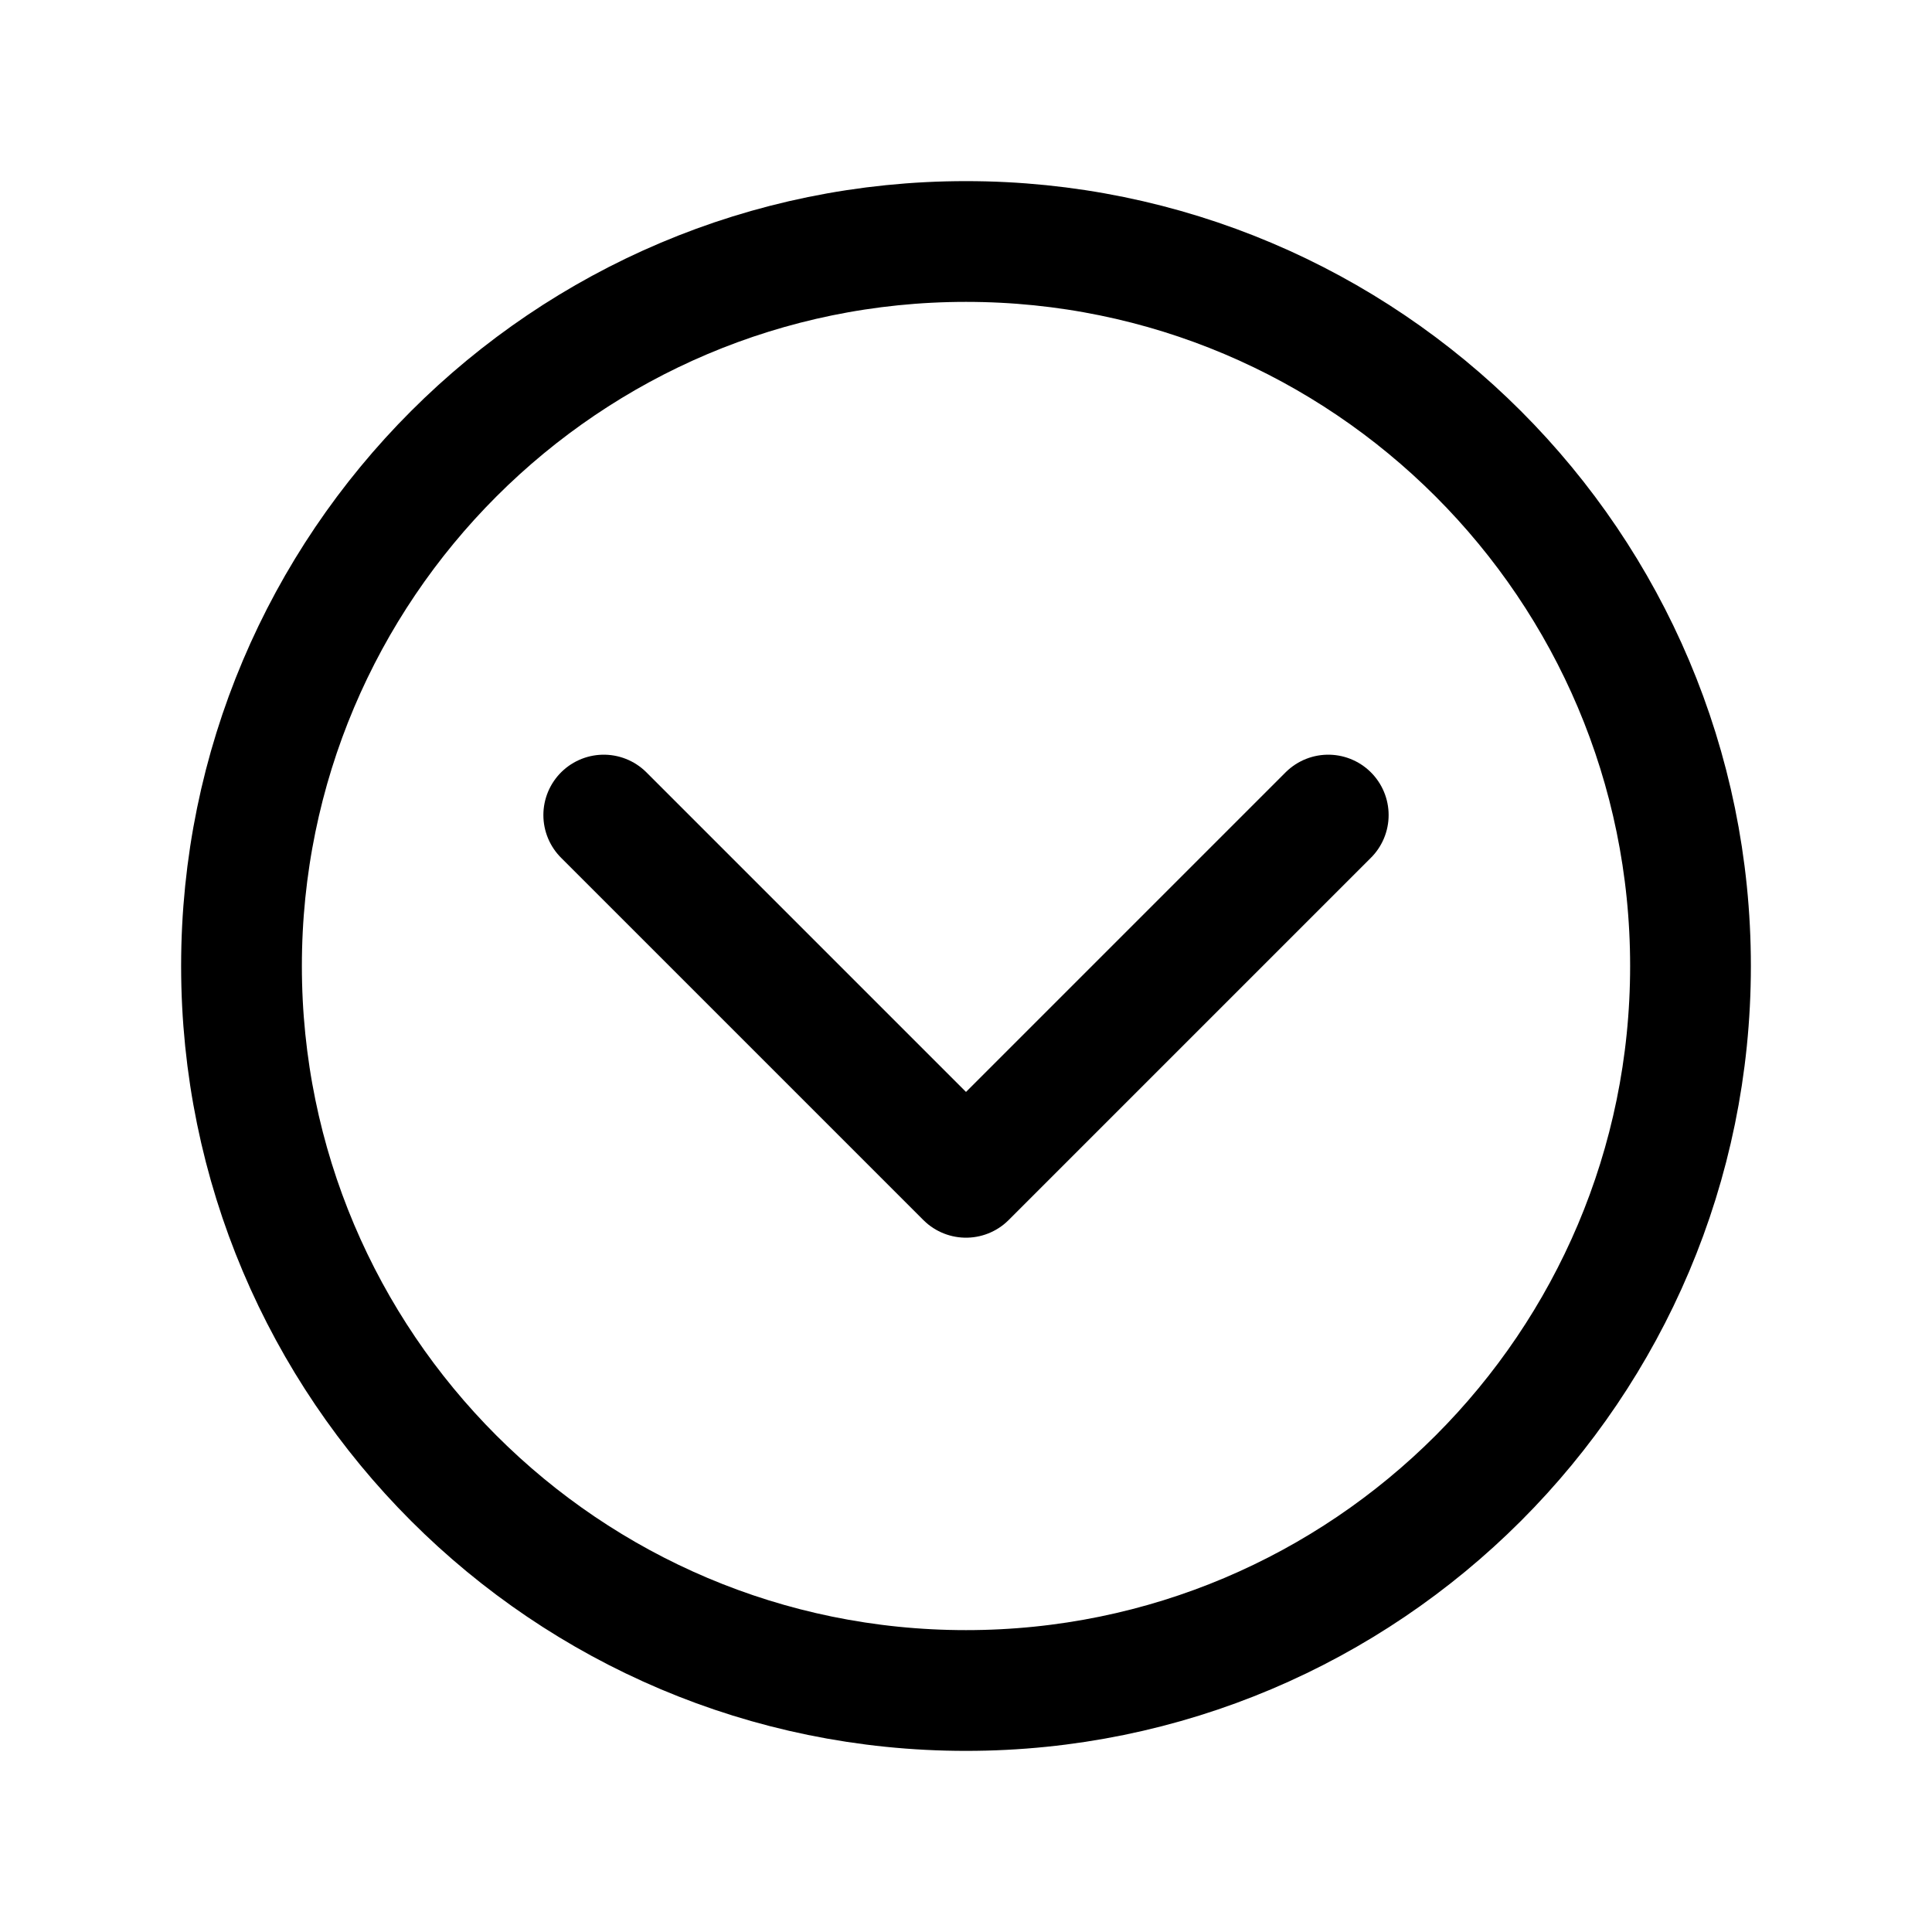
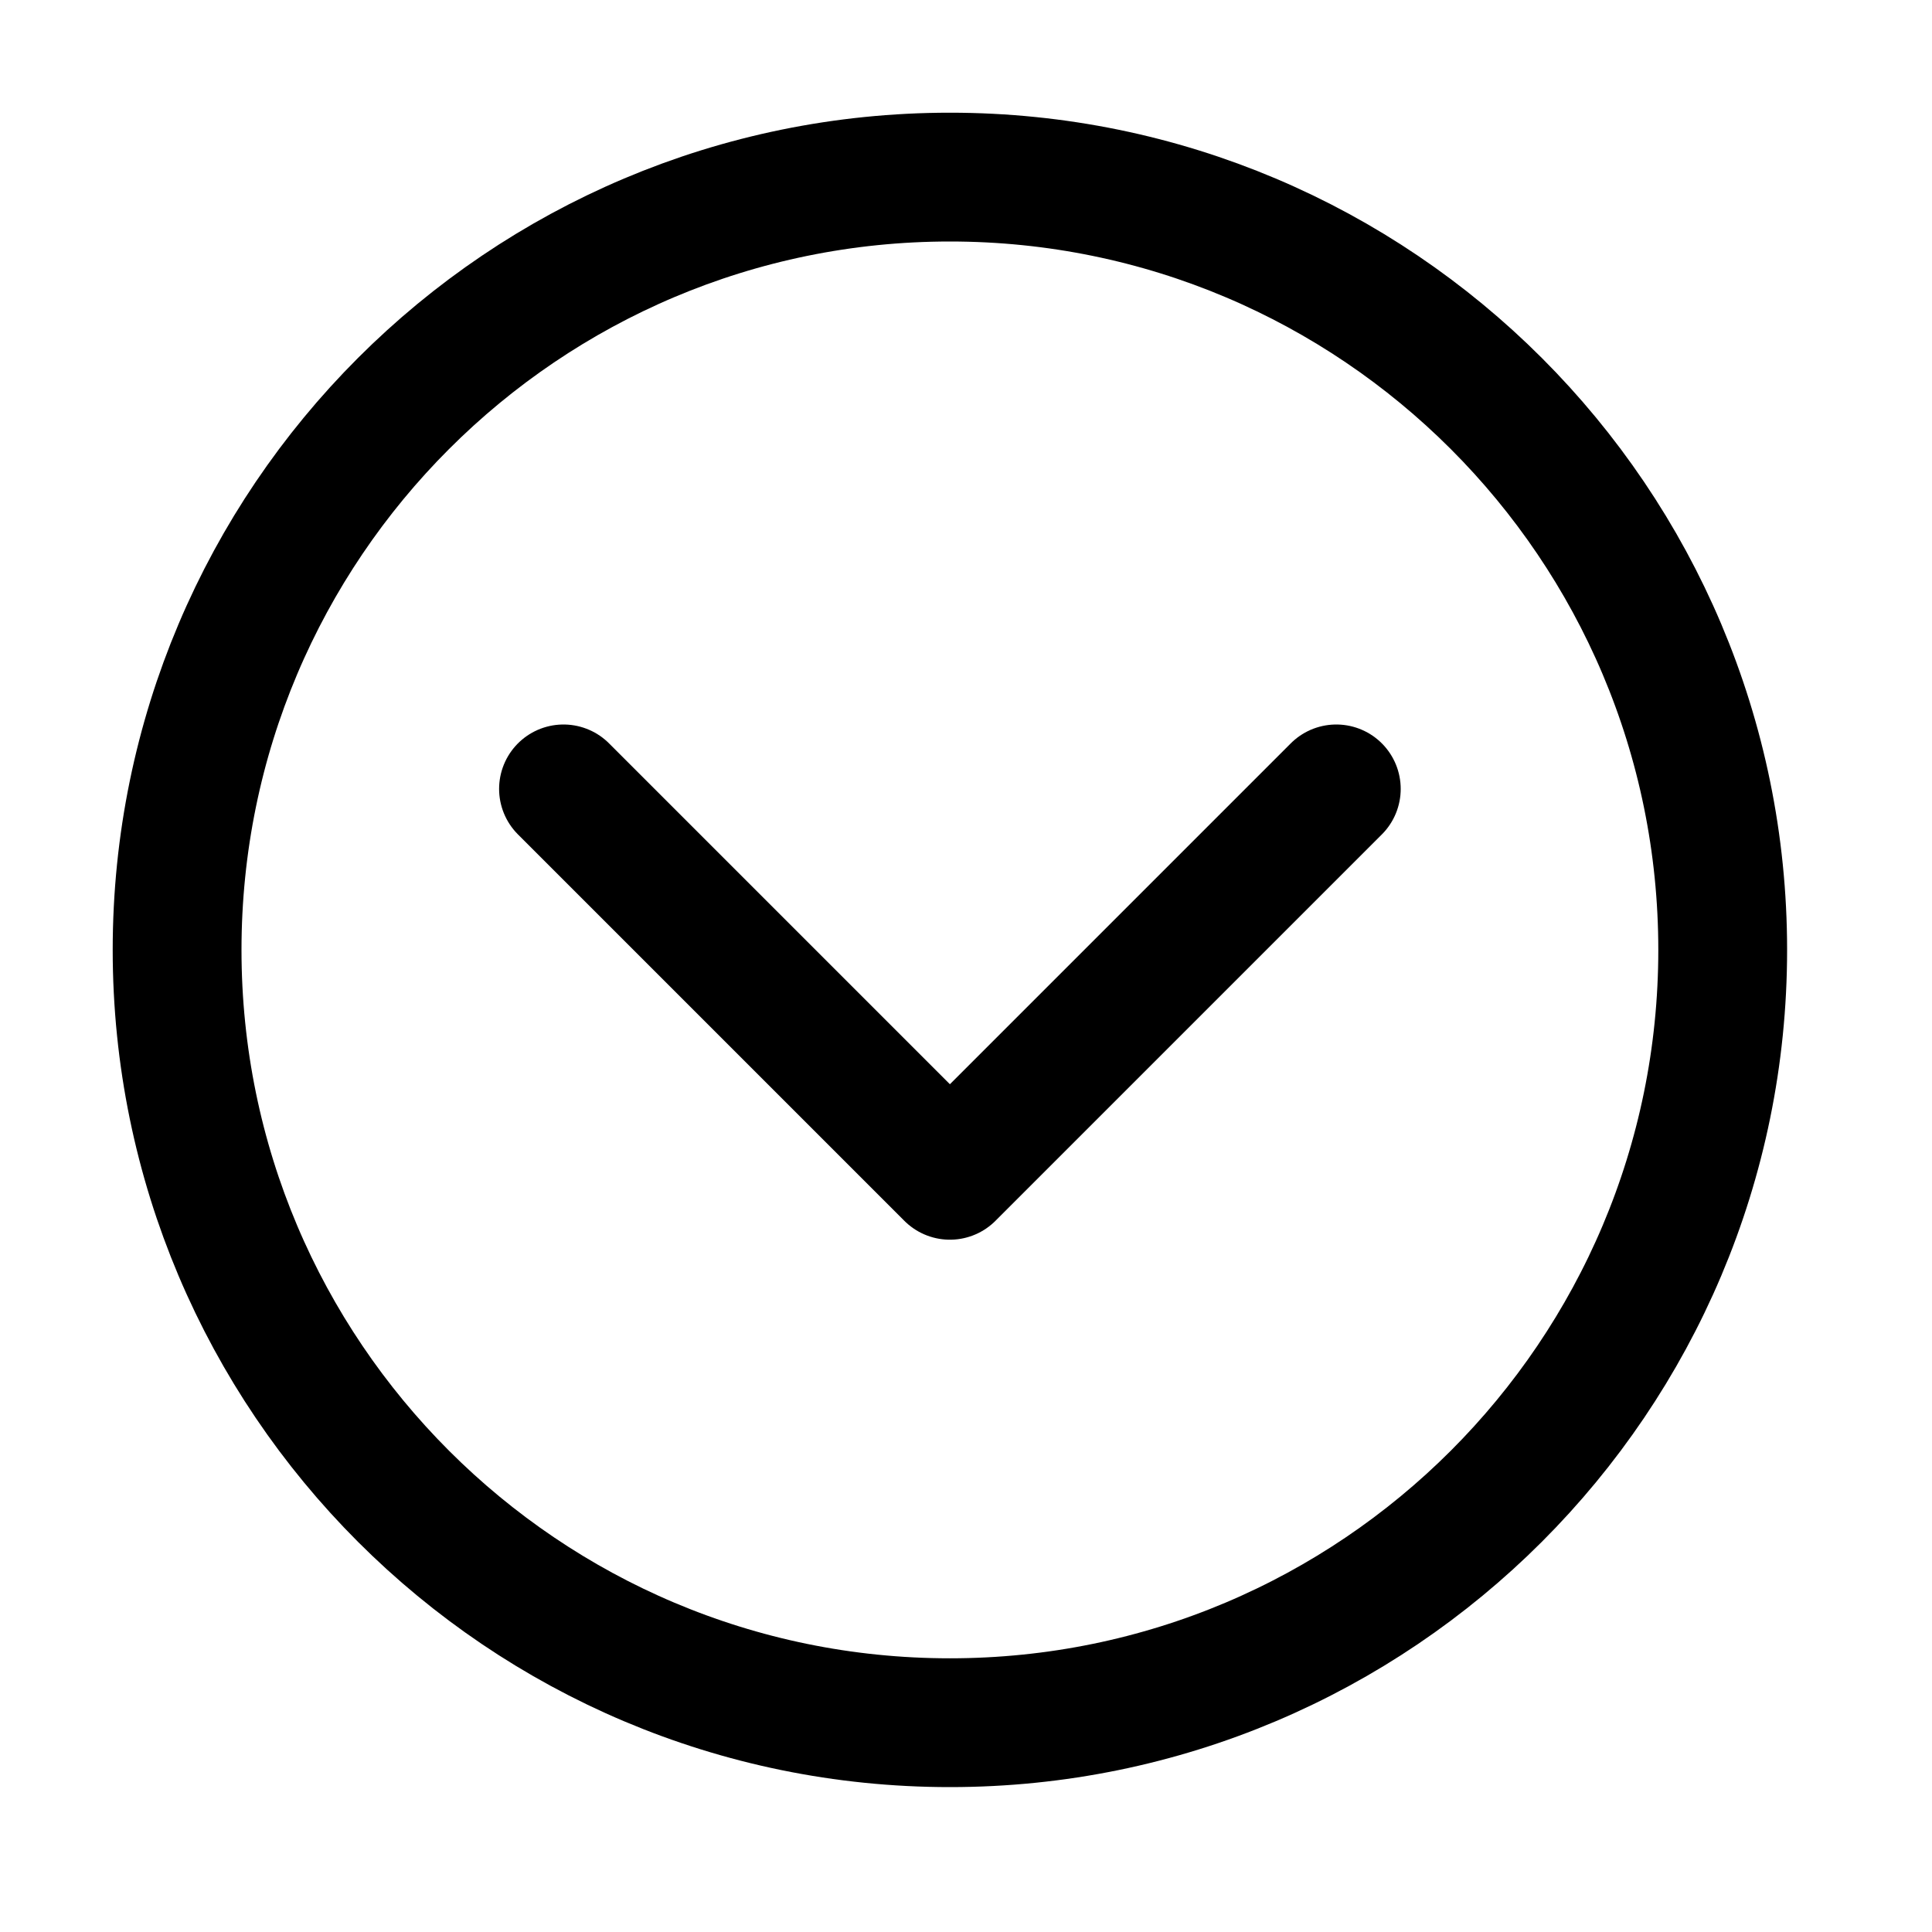
- <svg xmlns="http://www.w3.org/2000/svg" width="512" height="512" viewBox="0 0 512 512">
+ <svg xmlns="http://www.w3.org/2000/svg" viewBox="20 20 480 480">
  <path d="M256,64C150,64,64,150,64,256s86,192,192,192,192-86,192-192S362,64,256,64Z" style="fill:none;stroke:currentColor;stroke-miterlimit:10;stroke-width:32px" />
  <polyline points="352 216 256 312 160 216" style="fill:none;stroke:currentColor;stroke-linecap:round;stroke-linejoin:round;stroke-width:32px" />
</svg>
